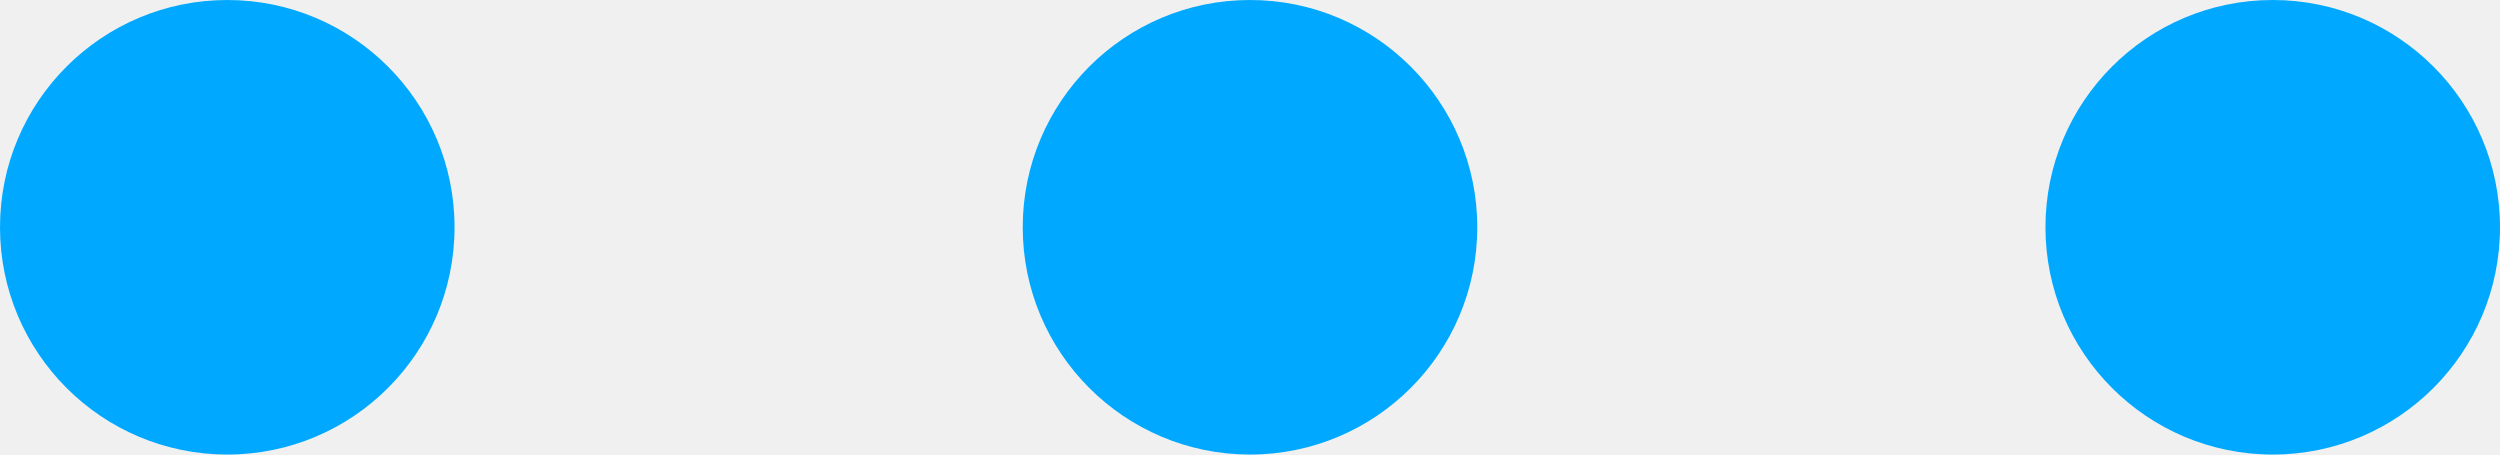
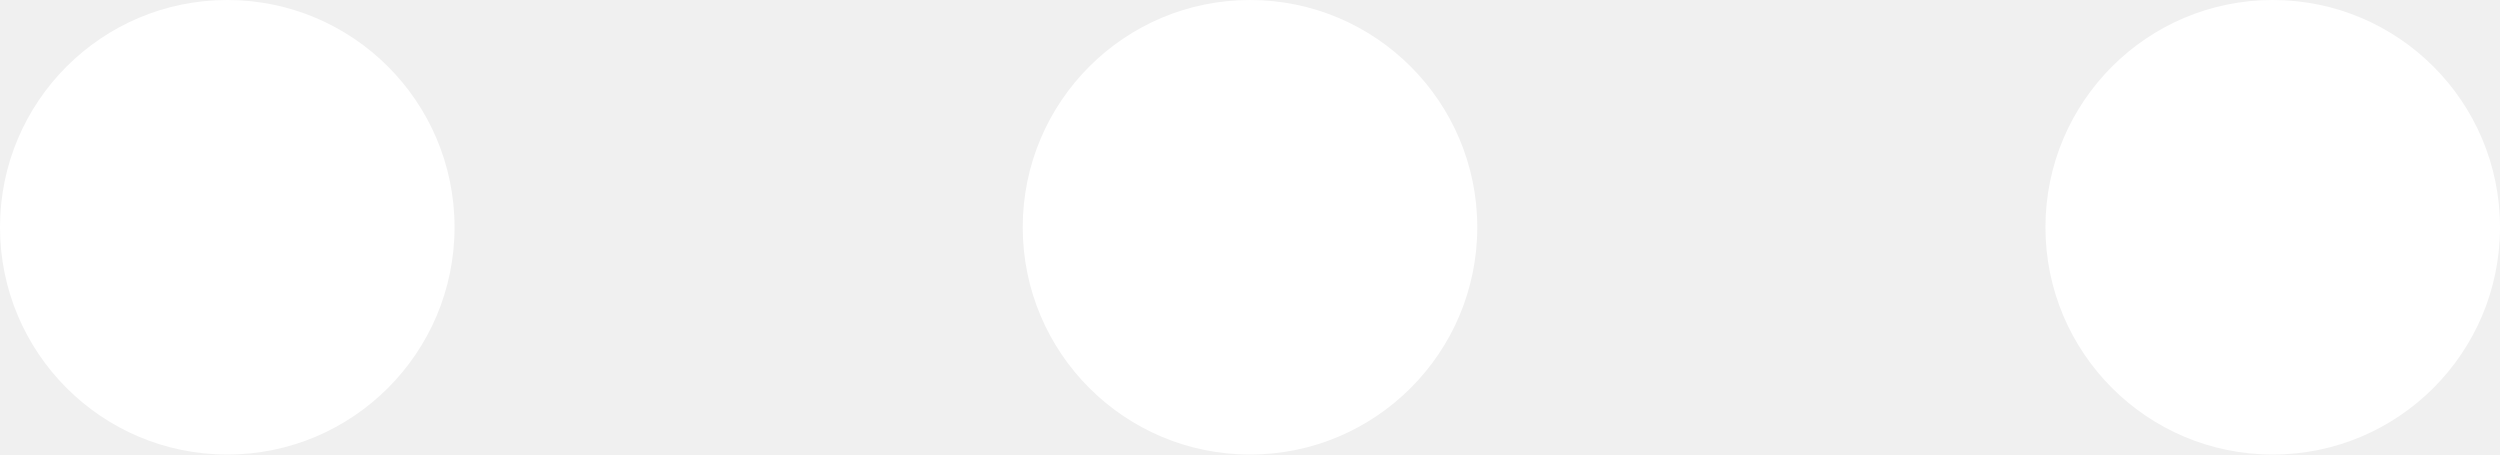
<svg xmlns="http://www.w3.org/2000/svg" width="22px" height="4px" viewBox="0 0 22 4" version="1.1">
  <defs />
  <g id="Symbols" stroke="none" stroke-width="1" fill="none" fill-rule="evenodd">
-     <g id="Elements/nav/mobile/menu-black" transform="translate(-282, -26)" fill="#00A9FF">
+     <g id="Elements/nav/mobile/menu-black" transform="translate(-282, -26)" fill="#FFFFFF">
      <g id="Menu">
        <g id="More-icon" transform="translate(282, 26)">
          <rect id="Rectangle-7" x="0" y="0" width="4" height="4" rx="2" />
          <rect id="Rectangle-7-Copy" x="9" y="0" width="4" height="4" rx="2" />
          <rect id="Rectangle-7-Copy-2" x="18" y="0" width="4" height="4" rx="2" />
        </g>
      </g>
    </g>
  </g>
</svg>
